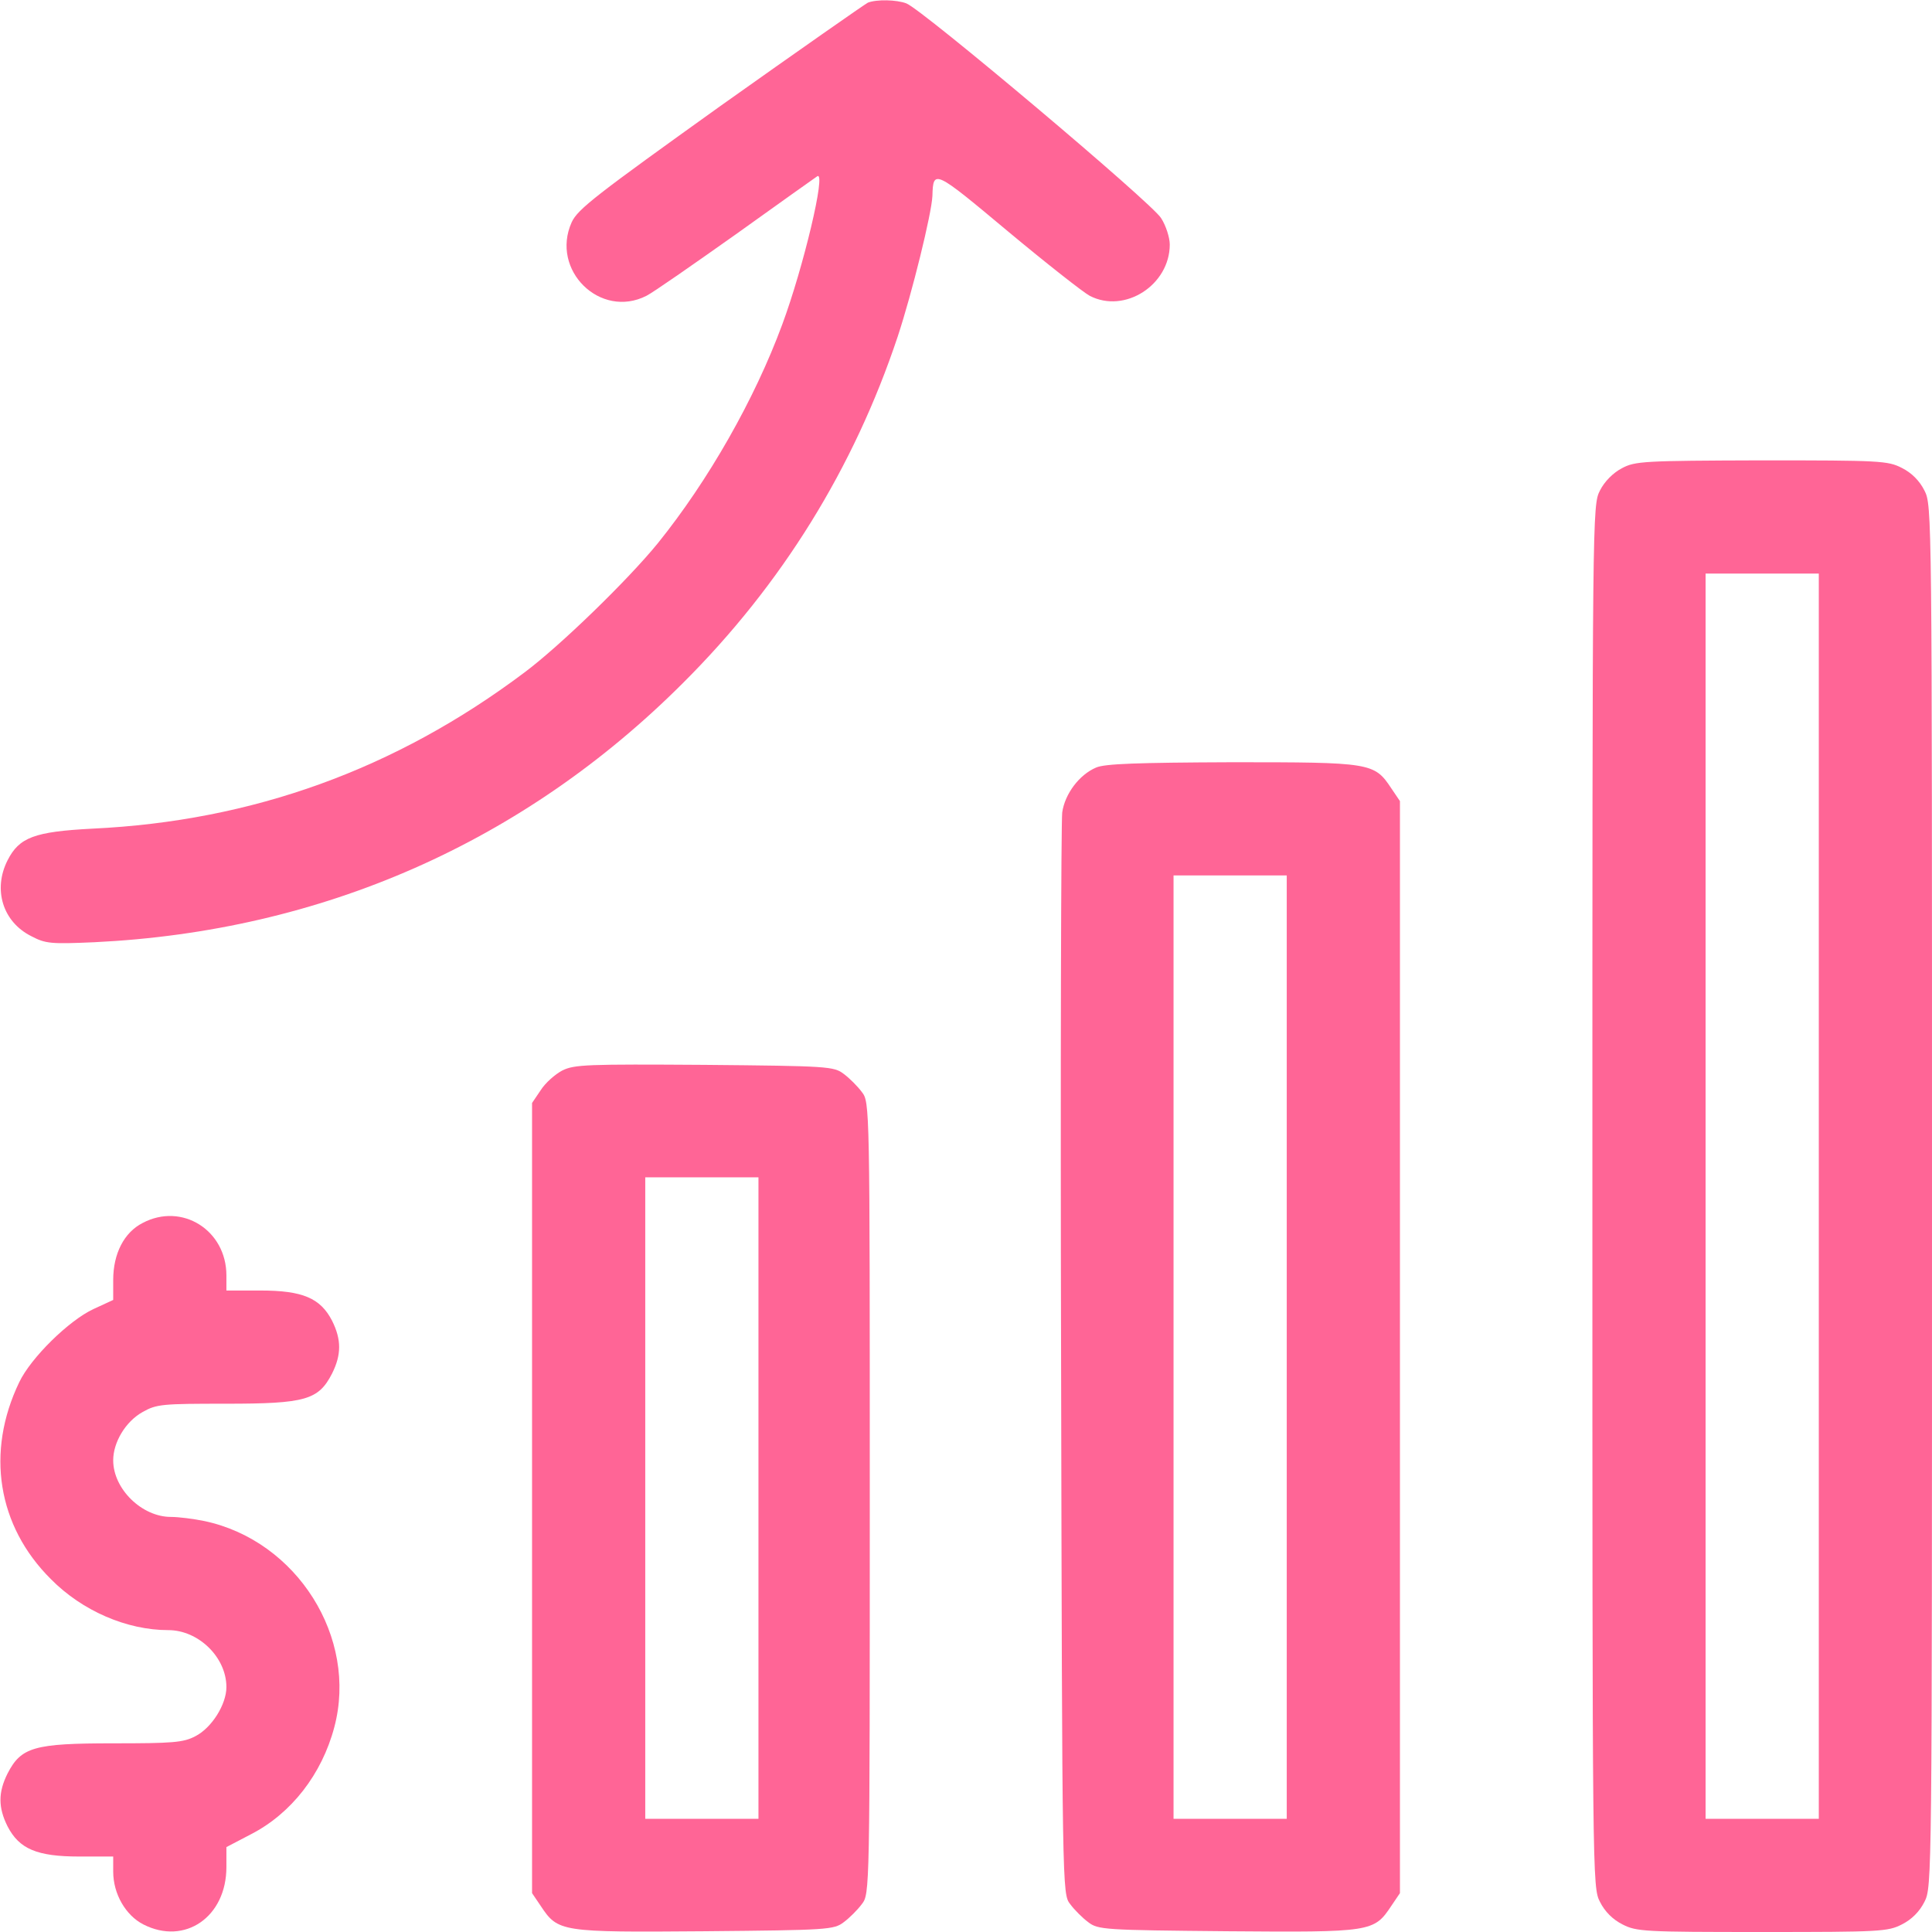
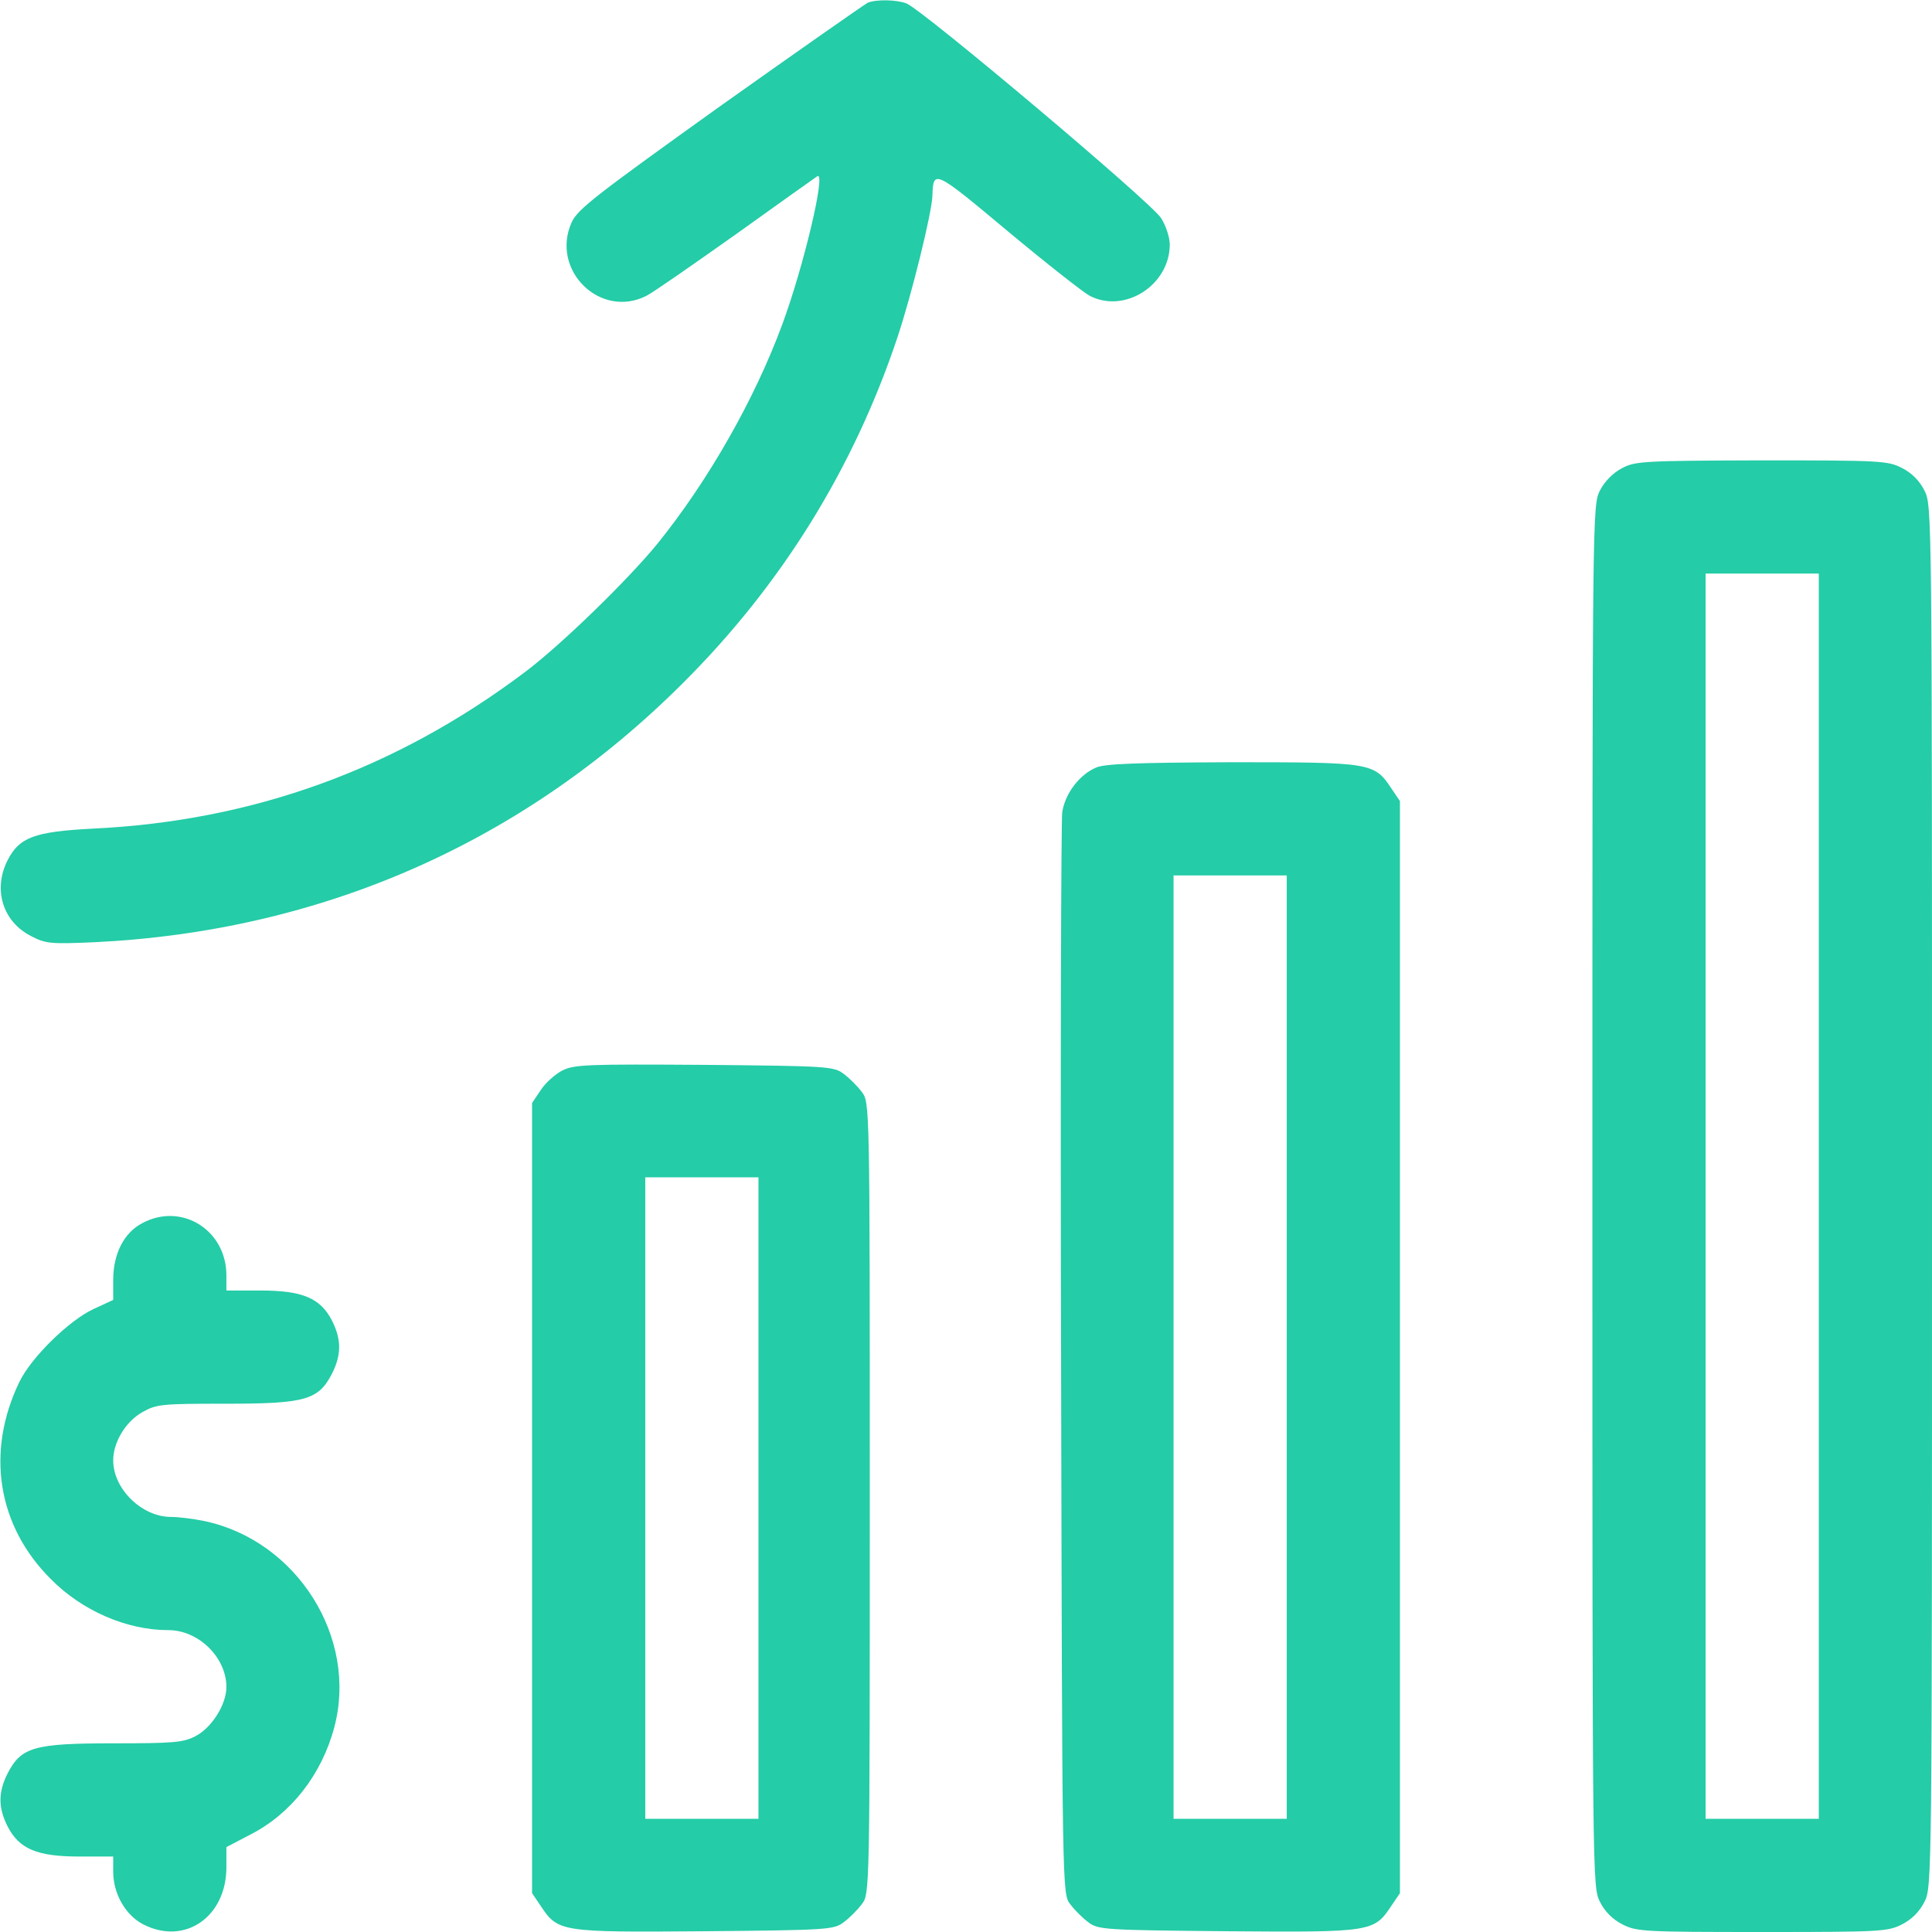
<svg xmlns="http://www.w3.org/2000/svg" version="1.0" width="512pt" height="512pt" viewBox="0 0 512 512" preserveAspectRatio="xMidYMid meet">
-   <g transform="translate(0,512) scale(0.1,-0.1)" fill="#FF6596" stroke="none">
+   <g transform="translate(0,512) scale(0.1,-0.1)" fill="#24CCA7" stroke="none">
    <path d="M2300 5113 c-8 -4 -184 -127 -391 -274 -328 -235 -378 -273 -394 -308 -57 -127 76 -257 198 -195 18 9 124 83 237 163 113 81 210 150 216 154 24 14 -37 -242 -93 -393 -73 -198 -196 -414 -330 -580 -79 -97 -258 -271 -353 -342 -342 -257 -721 -394 -1145 -414 -154 -8 -194 -23 -225 -84 -39 -77 -13 -163 63 -201 38 -20 52 -21 167 -16 603 29 1138 265 1560 687 262 261 453 570 569 918 38 115 90 326 92 373 2 71 5 69 200 -94 102 -85 200 -162 217 -171 93 -48 212 29 212 136 0 18 -10 50 -23 70 -23 39 -633 553 -675 569 -26 10 -79 11 -102 2z" />
    <path d="M4298 3879 c-23 -12 -46 -35 -58 -59 -20 -39 -20 -56 -20 -1870 0 -1815 0 -1831 20 -1870 13 -26 34 -47 60 -60 37 -19 58 -20 370 -20 312 0 333 1 370 20 26 13 47 34 60 60 20 39 20 55 20 1870 0 1815 0 1831 -20 1870 -13 26 -34 47 -60 60 -37 19 -58 20 -372 20 -312 -1 -335 -2 -370 -21z m522 -1929 l0 -1650 -150 0 -150 0 0 1650 0 1650 150 0 150 0 0 -1650z" />
    <path d="M2905 3086 c-45 -19 -83 -70 -90 -119 -3 -23 -5 -677 -3 -1454 3 -1408 3 -1412 24 -1439 11 -15 33 -37 48 -48 26 -20 42 -21 369 -24 382 -3 388 -2 434 67 l23 34 0 1447 0 1447 -23 34 c-45 68 -54 69 -422 69 -252 -1 -337 -4 -360 -14z m505 -1536 l0 -1250 -150 0 -150 0 0 1250 0 1250 150 0 150 0 0 -1250z" />
    <path d="M1490 2283 c-19 -10 -45 -33 -57 -52 l-23 -34 0 -1047 0 -1047 23 -34 c46 -69 52 -70 434 -67 327 3 343 4 369 24 15 11 37 33 48 48 21 27 21 33 21 1076 0 1043 0 1049 -21 1076 -11 15 -33 37 -48 48 -26 20 -42 21 -369 24 -311 2 -345 1 -377 -15z m520 -1133 l0 -850 -150 0 -150 0 0 850 0 850 150 0 150 0 0 -850z" />
    <path d="M378 1879 c-49 -25 -78 -81 -78 -151 l0 -53 -52 -24 c-65 -30 -166 -129 -197 -194 -89 -185 -58 -381 84 -522 83 -84 201 -135 311 -135 80 0 154 -72 154 -151 0 -46 -39 -108 -82 -130 -32 -17 -60 -19 -218 -19 -210 0 -244 -10 -280 -80 -25 -50 -25 -90 0 -140 31 -60 78 -80 190 -80 l90 0 0 -40 c0 -59 33 -116 80 -140 110 -56 220 20 220 152 l0 53 65 34 c107 55 188 159 221 284 63 237 -99 494 -344 546 -29 6 -69 11 -89 11 -77 0 -153 74 -153 150 0 48 33 103 78 128 37 21 52 22 221 22 211 0 245 10 281 80 25 50 25 90 0 140 -31 60 -78 80 -190 80 l-90 0 0 40 c0 120 -118 194 -222 139z" />
  </g>
</svg>
